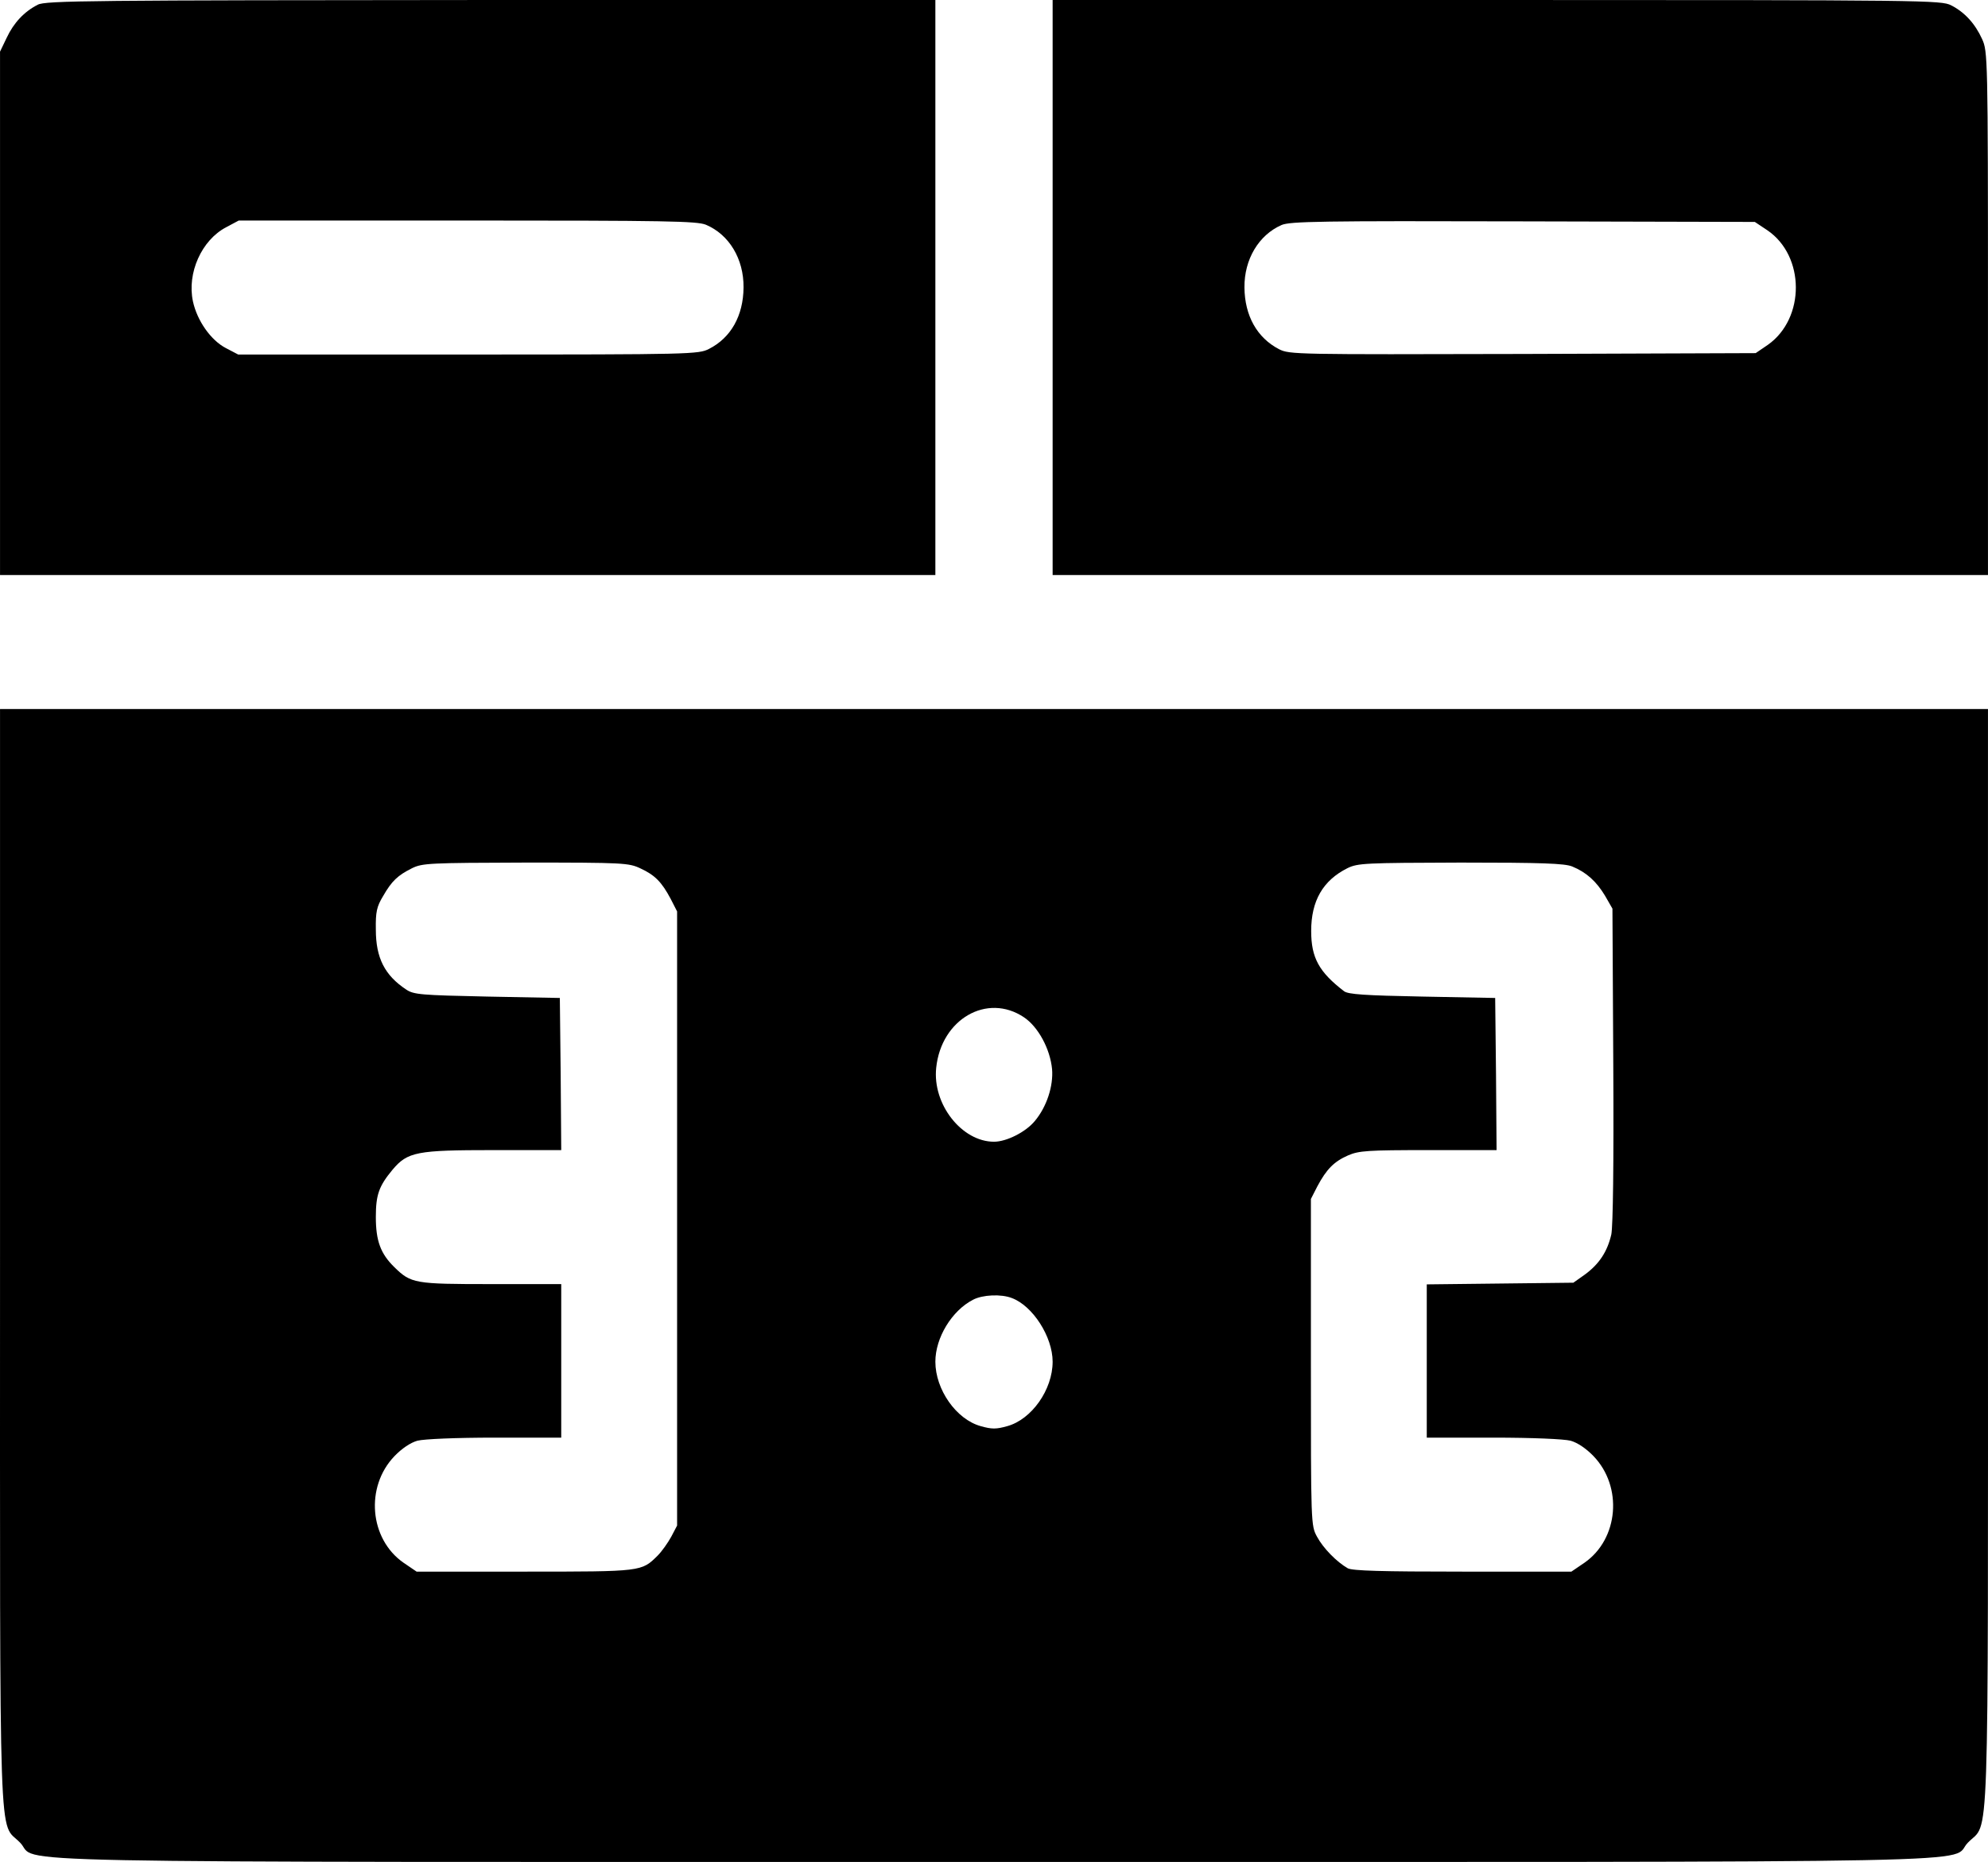
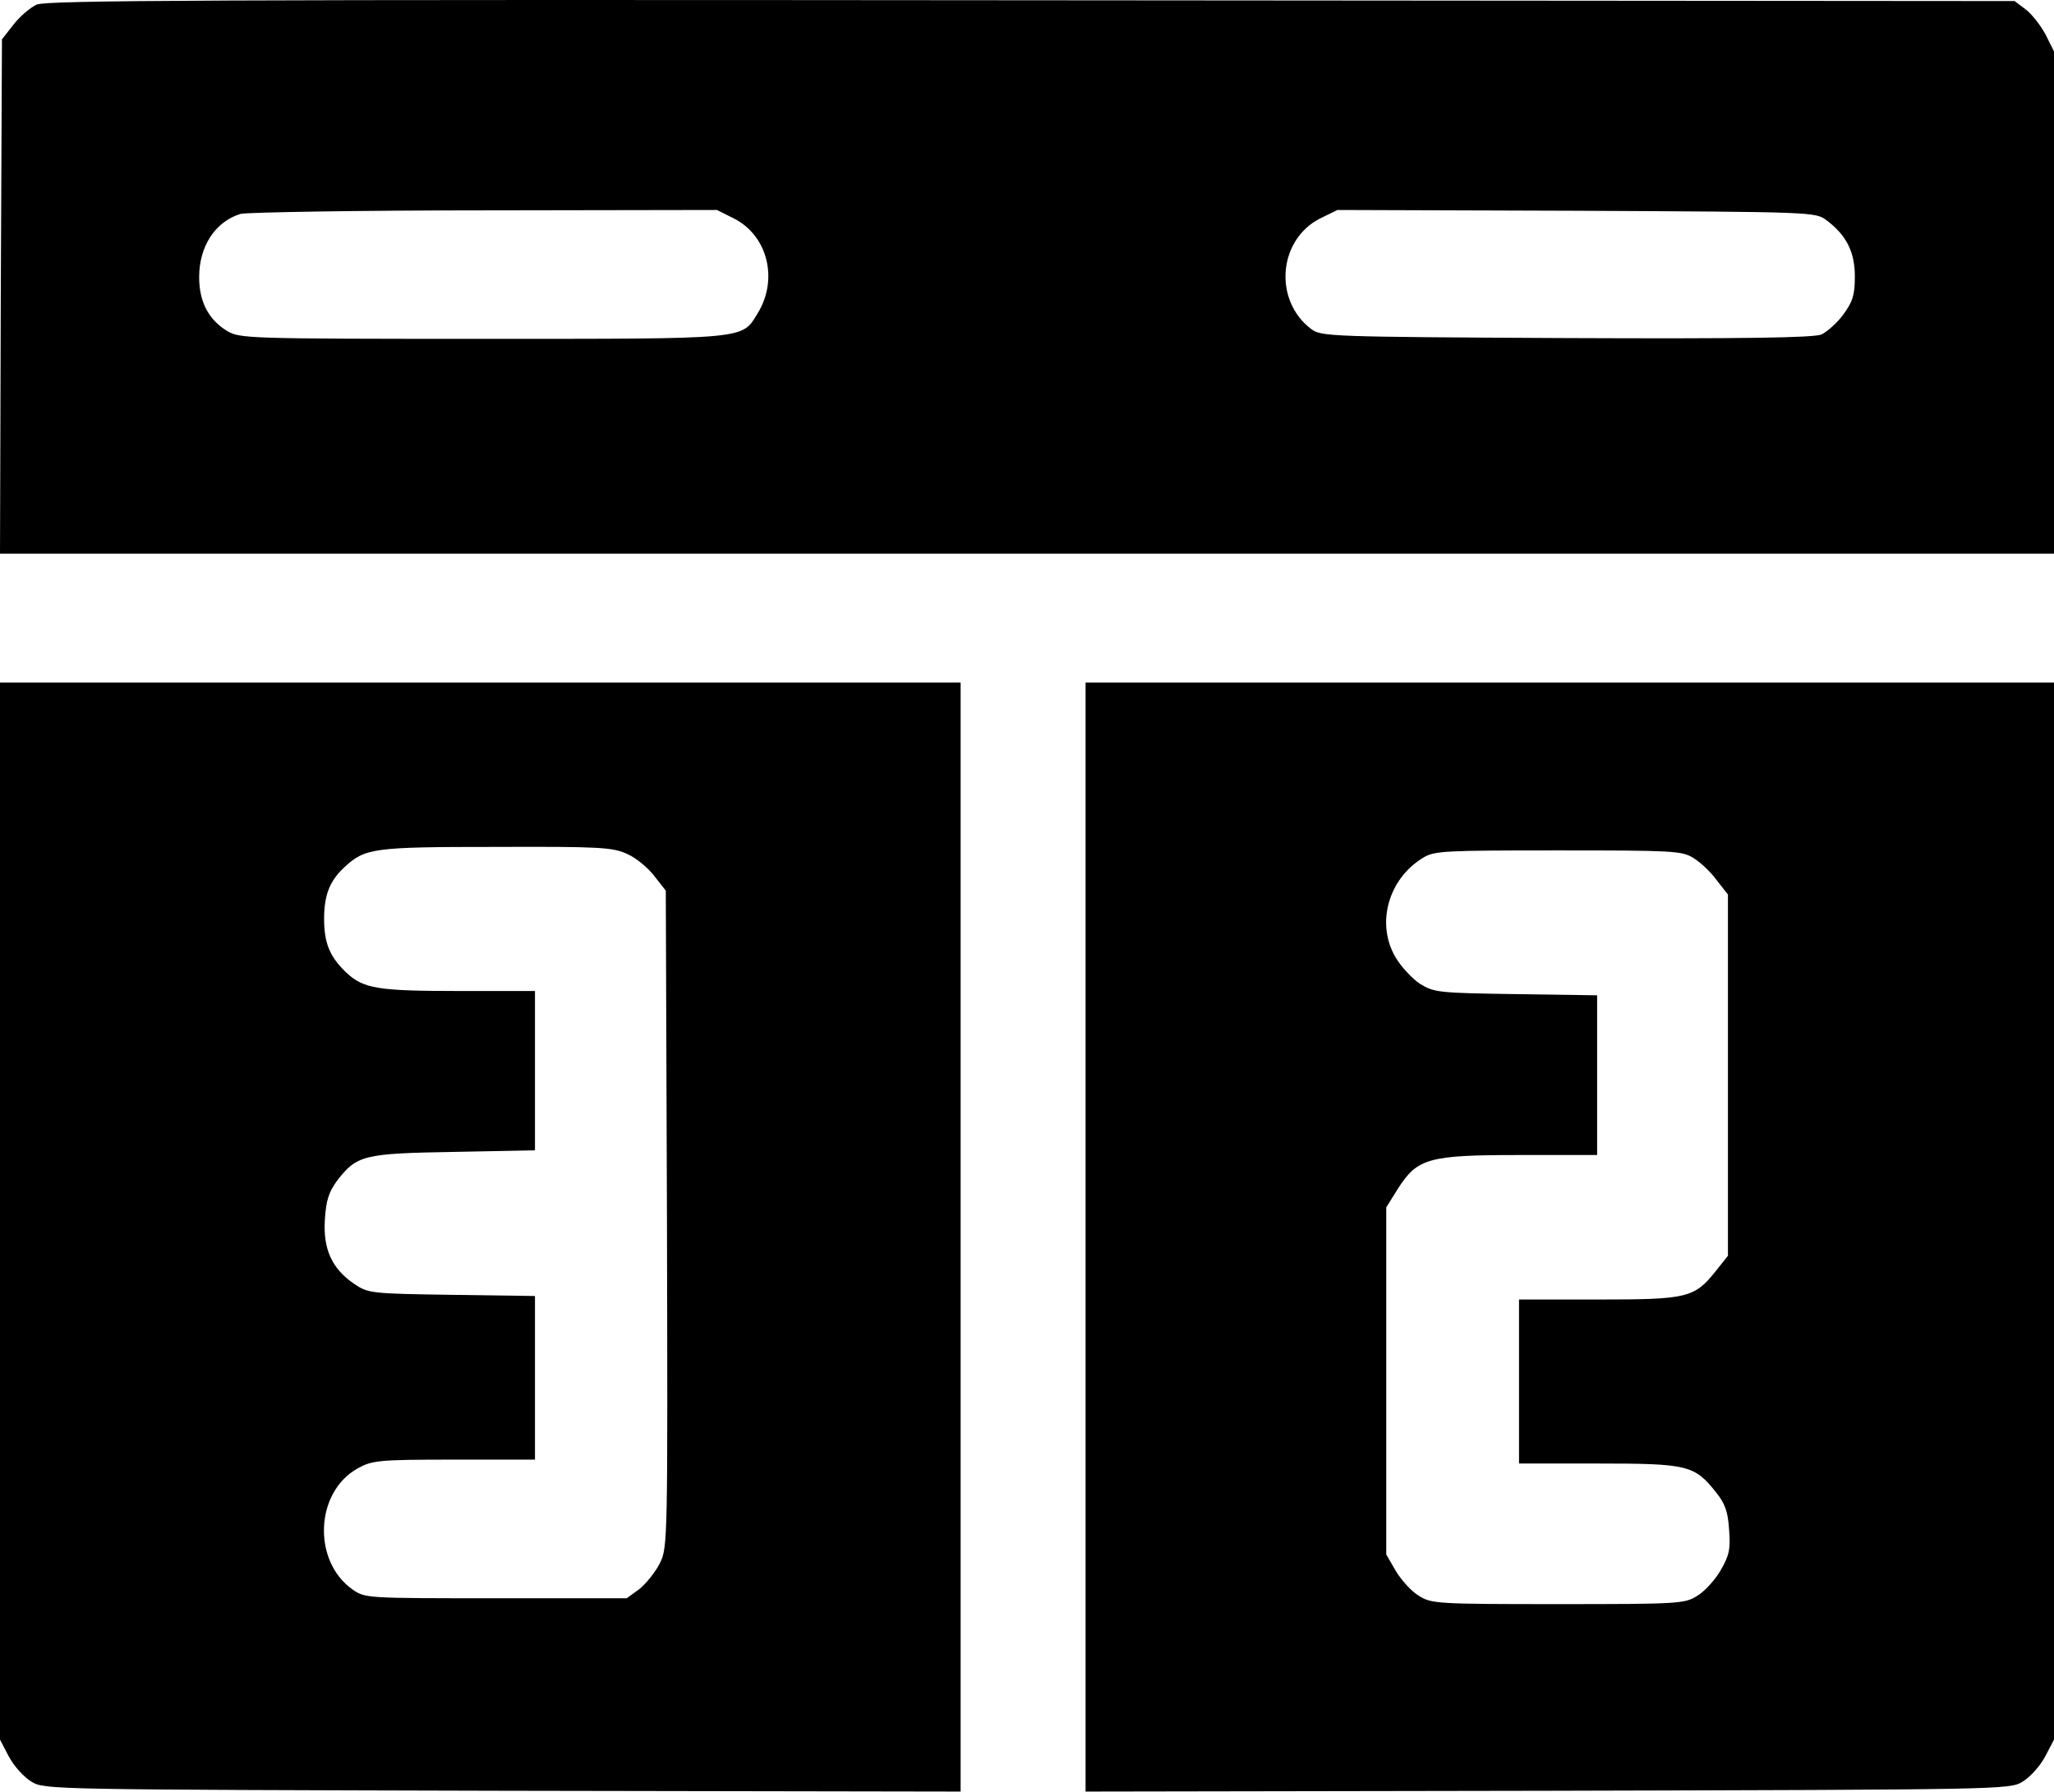
- <svg xmlns="http://www.w3.org/2000/svg" version="1.0" preserveAspectRatio="xMidYMid meet" viewBox="19.99 18 712.02 667.01">
-   <g transform="translate(0,703) scale(0.1,-0.1)" fill="#000000" stroke="none">
-     <path d="M335 6833 c-49 -25 -86 -65 -111 -118 l-24 -50 0 -937 0 -938 1675 0 1675 0 0 1030 0 1030 -1592 0 c-1432 -1 -1596 -2 -1623 -17z m2393 -788 c83 -35 136 -122 135 -225 -1 -101 -45 -180 -124 -220 -37 -19 -64 -20 -862 -20 l-824 0 -44 23 c-54 28 -103 98 -118 167 -22 102 31 220 119 266 l45 24 818 0 c715 0 822 -2 855 -15z" />
-     <path d="M3970 5820 l0 -1030 1675 0 1675 0 0 938 c0 921 -1 938 -21 982 -25 55 -62 96 -111 121 -36 18 -82 19 -1628 19 l-1590 0 0 -1030z m2560 205 c135 -92 136 -315 2 -410 l-44 -30 -834 -3 c-813 -2 -835 -2 -873 17 -79 41 -123 120 -124 221 -1 101 51 188 133 224 31 13 140 15 865 13 l830 -2 45 -30z" />
-     <path d="M200 2348 c0 -2199 -6 -2018 72 -2099 73 -75 -242 -69 3488 -69 3730 0 3415 -6 3488 69 78 81 72 -100 72 2099 l0 1962 -3560 0 -3560 0 0 -1962z m2294 1391 c52 -24 76 -49 108 -109 l23 -45 0 -1100 0 -1100 -21 -40 c-12 -22 -34 -53 -49 -68 -58 -57 -54 -57 -475 -57 l-388 0 -47 32 c-122 85 -138 272 -32 382 26 27 57 48 82 55 24 6 136 11 278 11 l237 0 0 275 0 275 -251 0 c-274 0 -287 2 -347 61 -49 48 -66 94 -66 179 0 80 11 111 60 170 54 64 87 70 360 70 l244 0 -2 273 -3 272 -260 5 c-237 5 -263 7 -290 25 -77 51 -109 113 -109 215 -1 63 3 82 26 120 31 54 52 74 104 100 37 18 62 19 407 20 350 0 369 -1 411 -21z m3337 7 c51 -21 86 -53 117 -104 l27 -47 3 -559 c2 -357 -1 -577 -7 -608 -14 -61 -43 -106 -95 -144 l-41 -29 -262 -3 -263 -3 0 -274 0 -275 238 0 c141 0 253 -5 277 -11 25 -7 56 -28 82 -55 106 -110 90 -297 -32 -382 l-47 -32 -389 0 c-293 0 -395 3 -412 12 -40 23 -88 72 -110 113 -22 40 -22 44 -22 625 l0 585 23 45 c33 62 60 89 110 111 39 17 71 19 288 19 l244 0 -2 273 -3 272 -261 5 c-207 4 -265 8 -280 19 -90 69 -118 120 -118 216 0 108 42 181 130 225 37 18 62 19 405 20 293 0 373 -3 400 -14z m-1964 -540 c51 -34 94 -113 101 -186 5 -60 -19 -135 -62 -186 -32 -39 -101 -74 -146 -74 -115 0 -221 134 -207 265 18 174 182 269 314 181z m-43 -1006 c75 -28 146 -139 146 -228 0 -100 -75 -207 -163 -231 -39 -11 -55 -11 -94 0 -88 24 -163 131 -163 231 0 86 59 183 135 222 34 18 101 21 139 6z" />
+ <svg xmlns="http://www.w3.org/2000/svg" version="1.0" preserveAspectRatio="xMidYMid meet" viewBox="17 25.23 526 458.77">
+   <g transform="translate(0,520) scale(0.1,-0.1)" fill="#000000" stroke="none">
+     <path d="M264 4936 c-17 -8 -44 -31 -60 -52 l-29 -37 -3 -659 -2 -658 2630 0 2630 0 0 643 0 643 -22 44 c-13 24 -36 53 -51 64 l-28 21 -2517 2 c-2105 2 -2522 0 -2548 -11z m1786 -548 c86 -44 114 -156 60 -243 -41 -67 -21 -65 -707 -65 -599 0 -619 1 -651 20 -48 29 -72 75 -72 138 0 79 41 142 106 162 16 4 297 9 624 9 l596 1 44 -22z m2797 -4 c51 -38 73 -81 73 -144 0 -47 -5 -64 -29 -97 -16 -22 -42 -45 -57 -52 -22 -8 -188 -11 -654 -9 -607 3 -626 4 -652 23 -97 73 -85 228 22 283 l45 22 612 -2 c603 -3 612 -3 640 -24z" />
+     <path d="M170 1847 l0 -1354 23 -44 c13 -24 39 -53 58 -64 33 -20 52 -20 1207 -23 l1172 -2 0 1420 0 1420 -1230 0 -1230 0 0 -1353z m1606 914 c23 -10 54 -36 70 -57 l29 -37 3 -840 c2 -824 2 -841 -18 -882 -11 -22 -35 -52 -52 -66 l-33 -24 -335 0 c-335 0 -335 0 -368 23 -102 73 -95 248 13 309 38 21 51 23 248 23 l207 0 0 209 0 210 -213 3 c-209 3 -214 4 -250 28 -57 39 -80 89 -75 165 3 49 10 70 31 99 51 66 68 70 300 74 l207 4 0 204 0 204 -193 0 c-210 0 -246 6 -290 47 -43 41 -57 76 -57 138 0 60 14 97 52 132 53 49 73 52 388 52 267 1 299 -1 336 -18z" />
+     <path d="M2950 1780 l0 -1420 1183 2 c1164 3 1183 3 1216 23 19 11 45 40 58 64 l23 44 0 1354 0 1353 -1240 0 -1240 0 0 -1420z m1556 971 c18 -11 45 -36 60 -57 l29 -37 0 -463 0 -462 -31 -39 c-55 -69 -73 -73 -301 -73 l-203 0 0 -210 0 -210 203 0 c228 0 246 -4 301 -73 24 -30 31 -50 34 -97 4 -50 0 -66 -22 -104 -14 -24 -41 -54 -60 -65 -32 -20 -46 -21 -356 -21 -310 0 -324 1 -356 21 -19 11 -45 40 -59 63 l-25 43 0 444 0 445 30 48 c50 78 78 86 313 86 l197 0 0 204 0 205 -207 3 c-198 3 -210 4 -246 26 -20 13 -49 44 -63 68 -51 86 -19 201 70 255 29 18 53 19 346 19 293 0 317 -1 346 -19z" />
  </g>
</svg>
